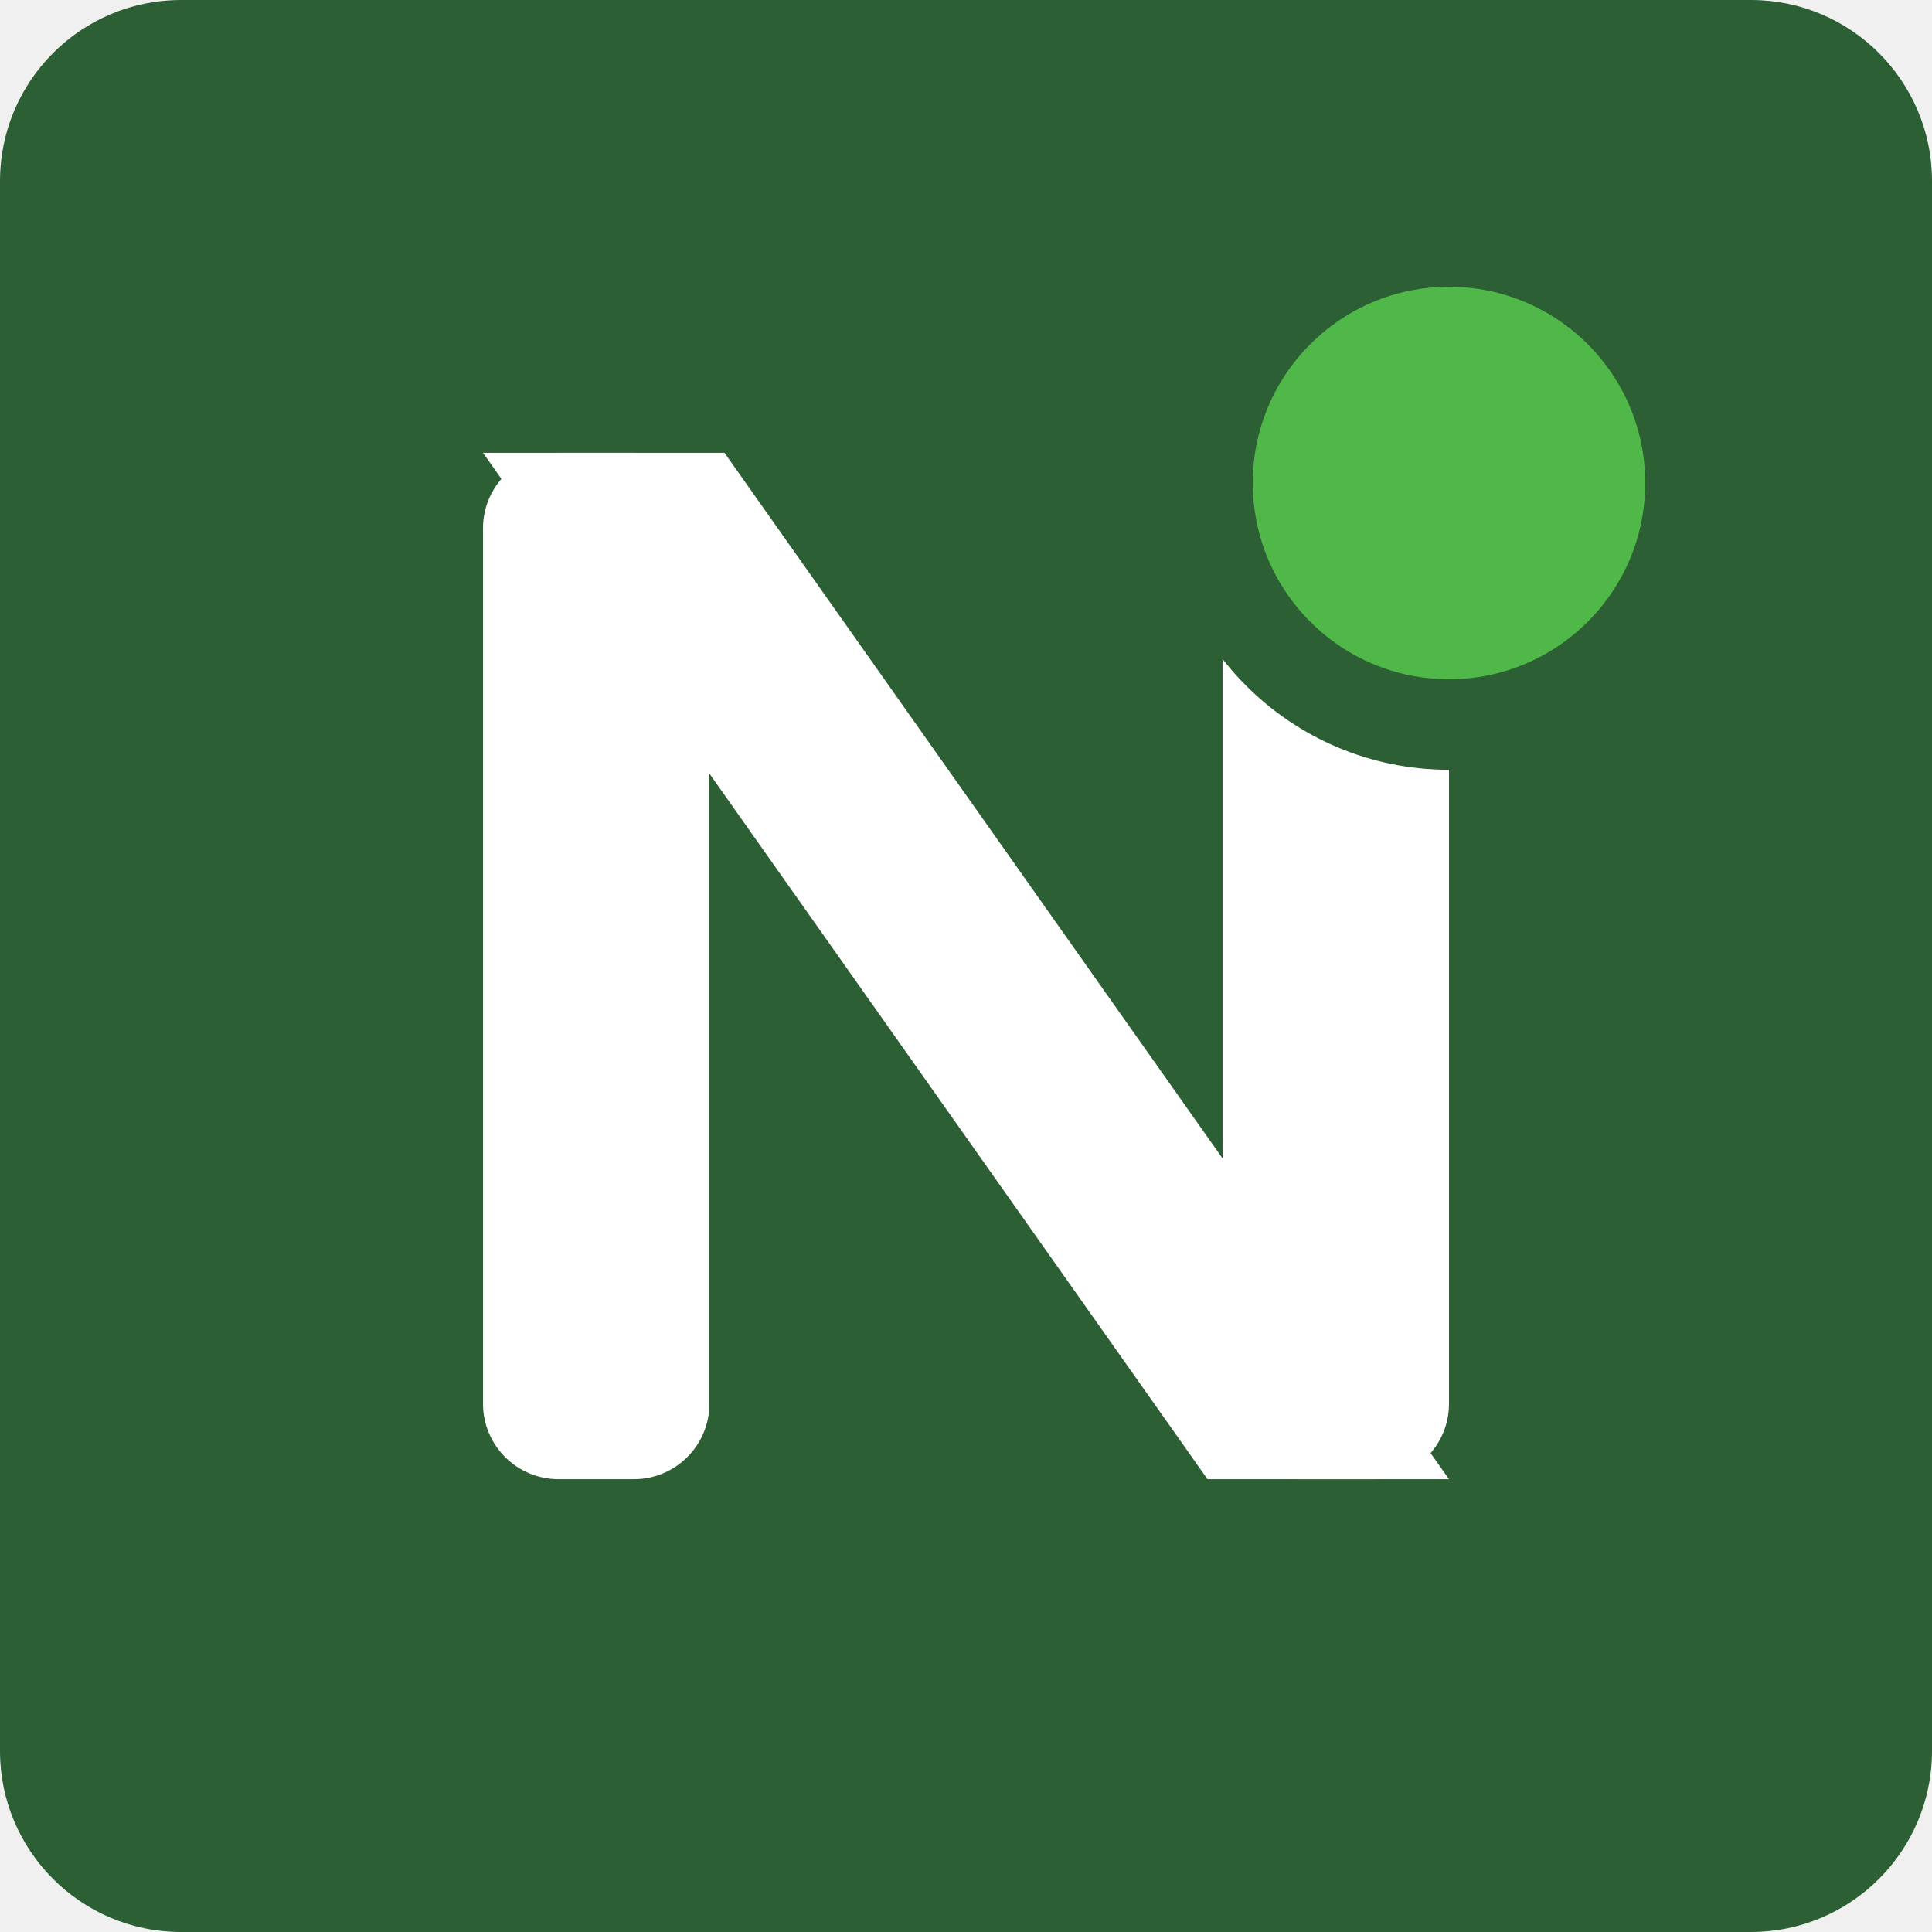
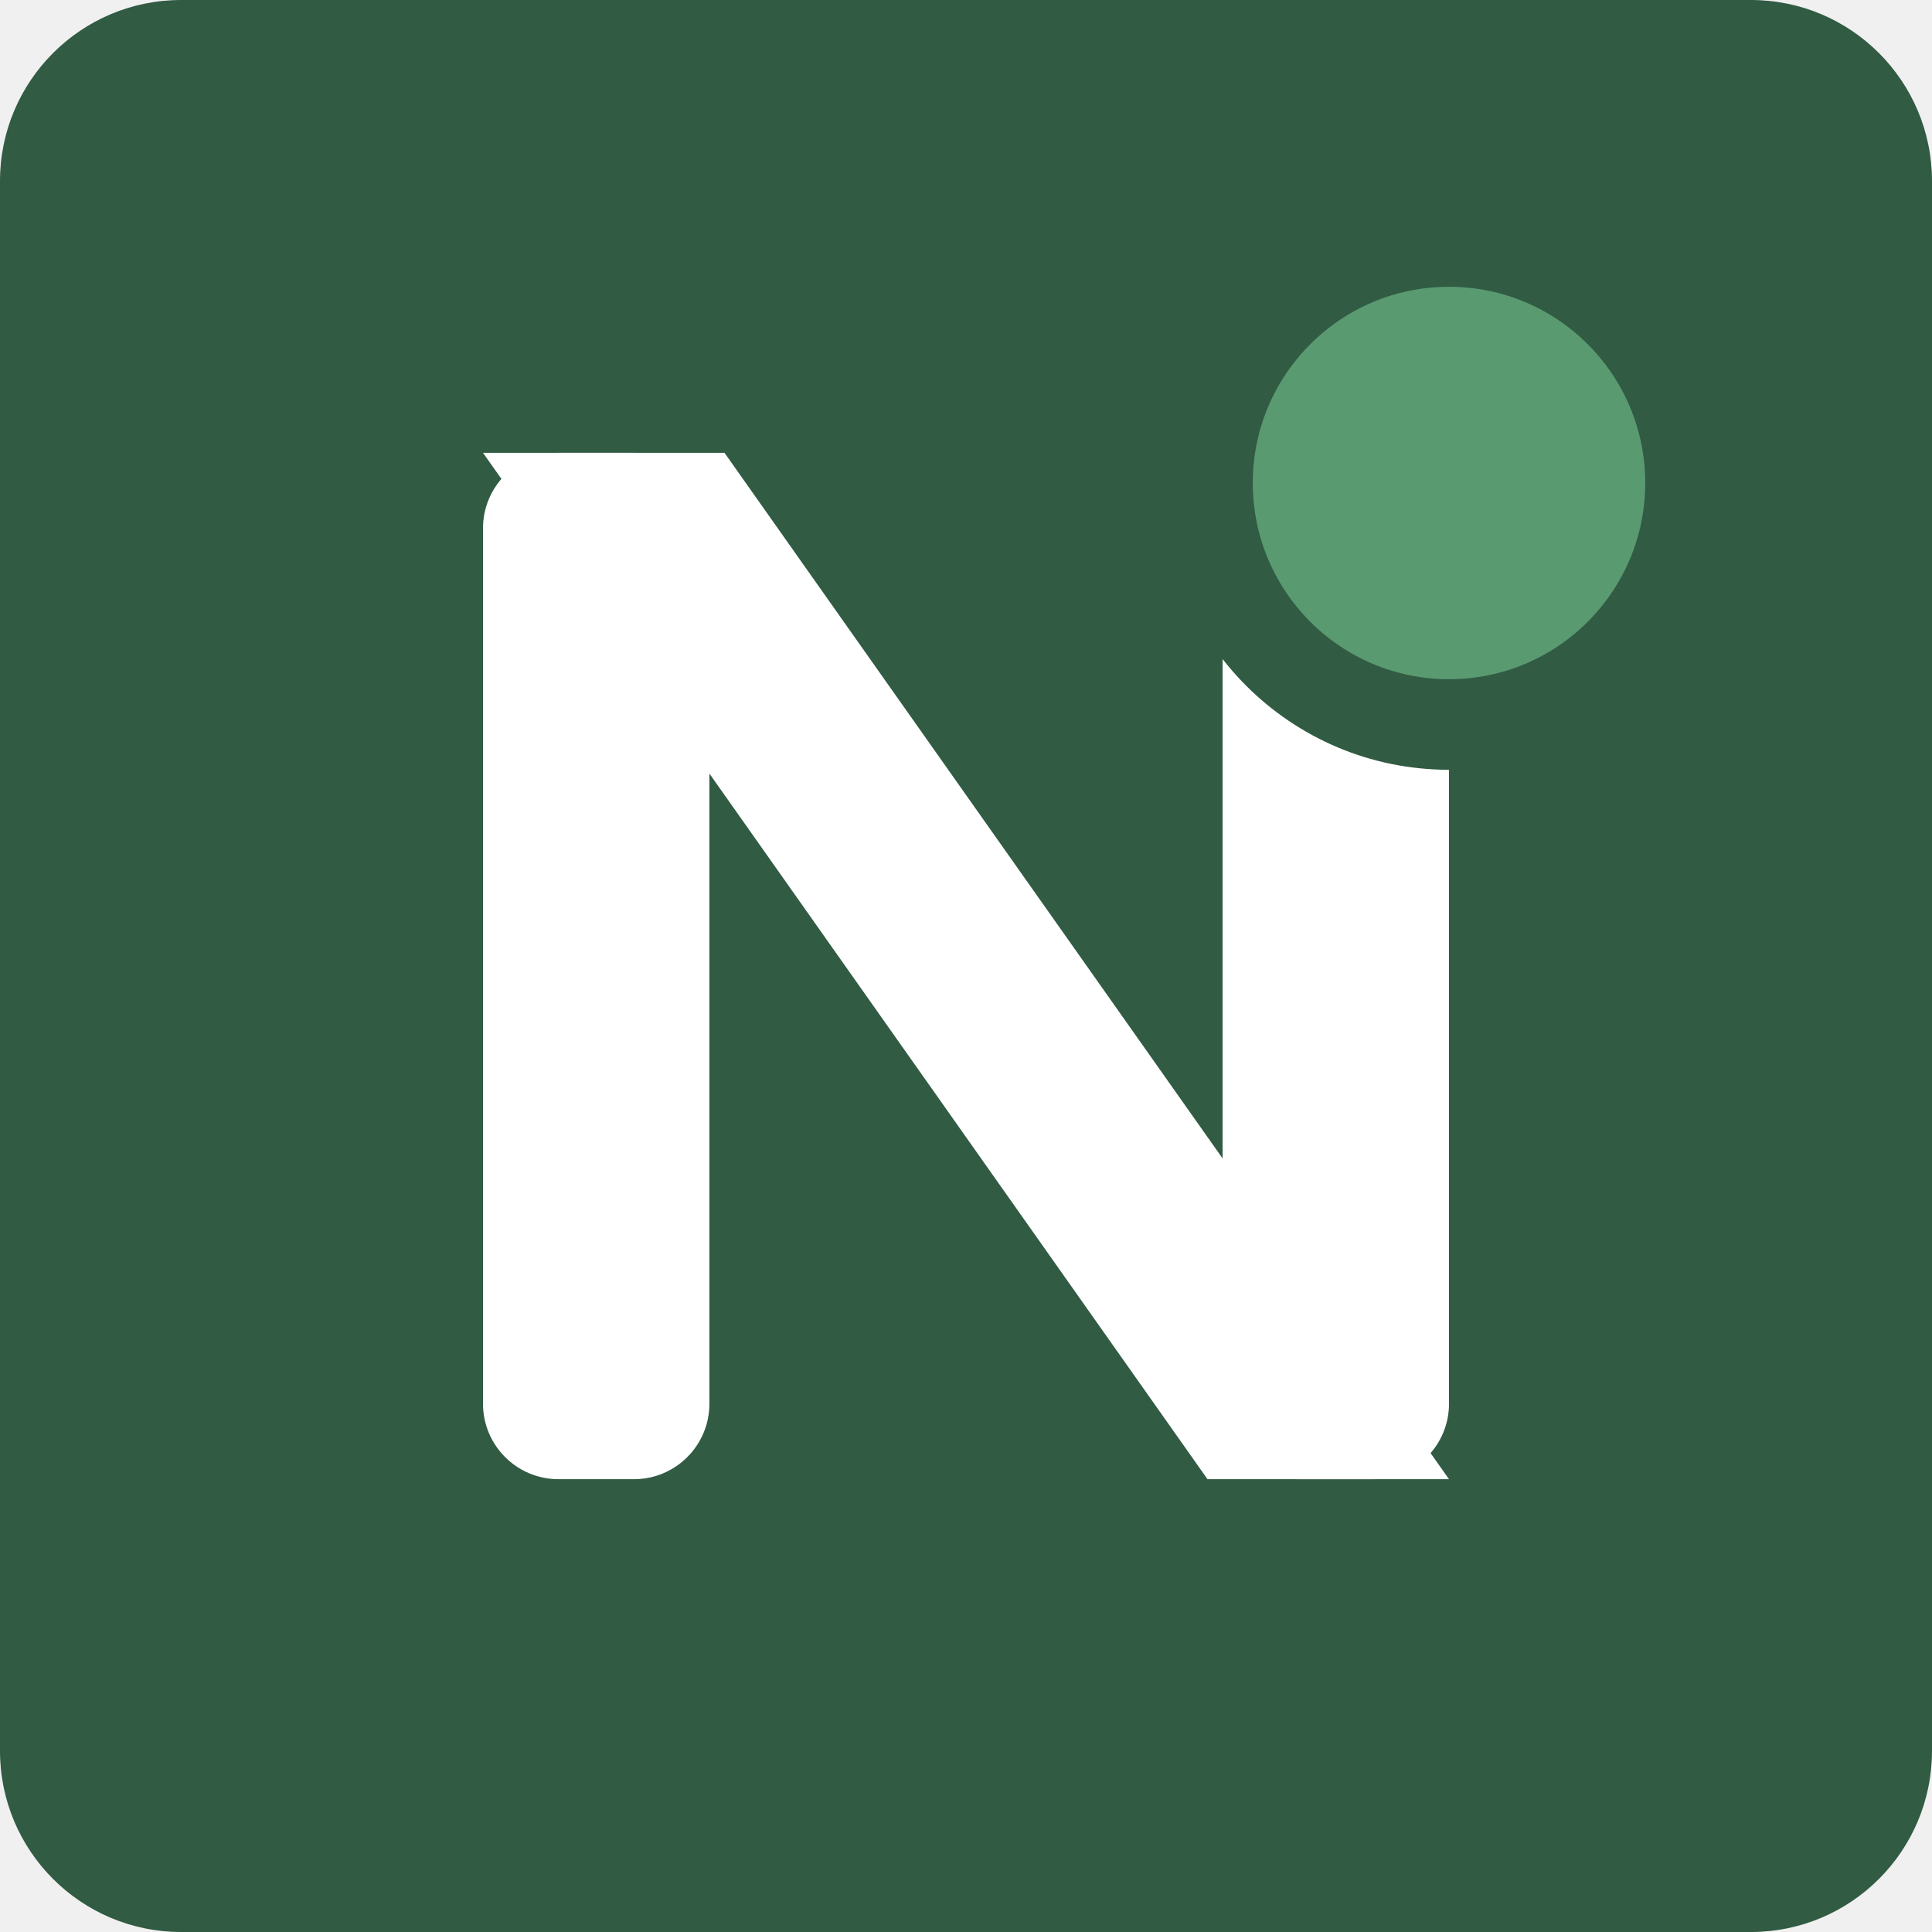
<svg xmlns="http://www.w3.org/2000/svg" viewBox="0 0 64 64" role="img" aria-label="Nota">
-   <rect width="64" height="64" rx="6" fill="#2c5f34" />
+   <rect width="64" height="64" rx="6" fill="#315b43" />
  <g fill="#ffffff">
    <rect x="16" y="15" width="7.5" height="34" rx="2.5" />
    <rect x="40.5" y="15" width="7.5" height="34" rx="2.5" />
    <polygon points="16,15 24,15 48,49 40,49" />
  </g>
-   <circle cx="48" cy="16" r="8" fill="#50b848" stroke="#2c5f34" stroke-width="3" />
+   <circle cx="48" cy="16" r="8" fill="#599a71" stroke="#315b43" stroke-width="3" />
</svg>
